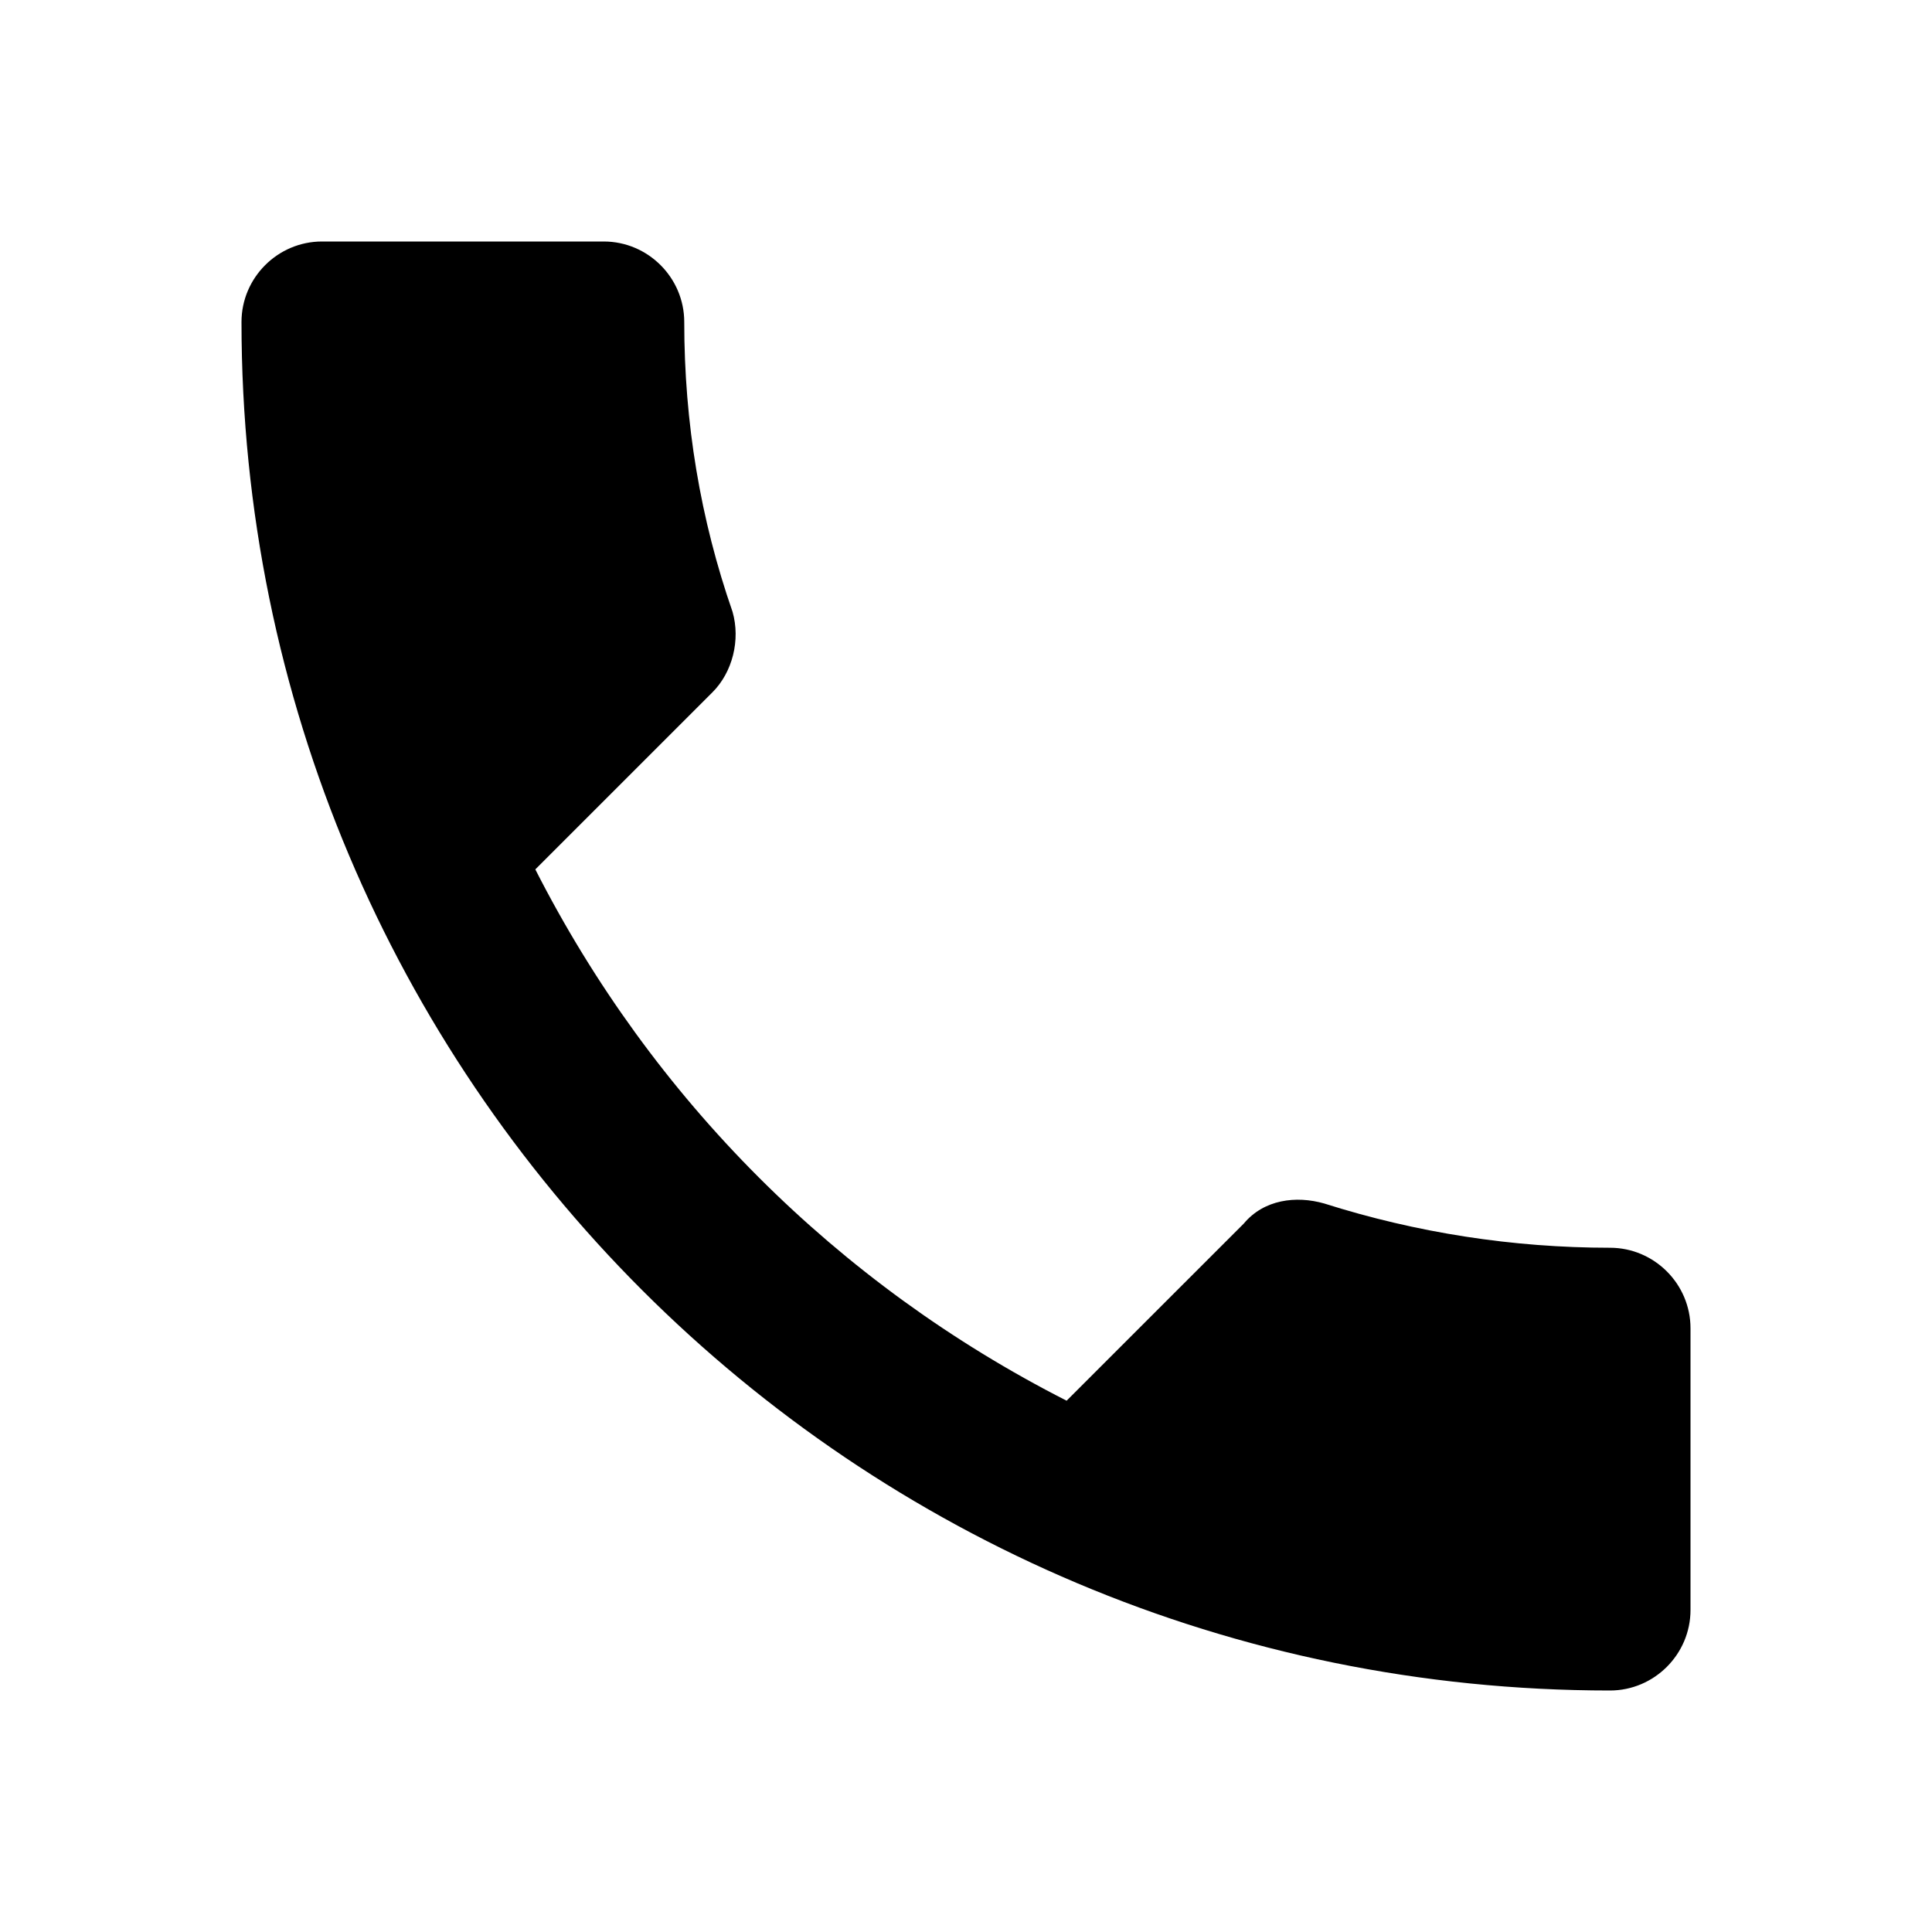
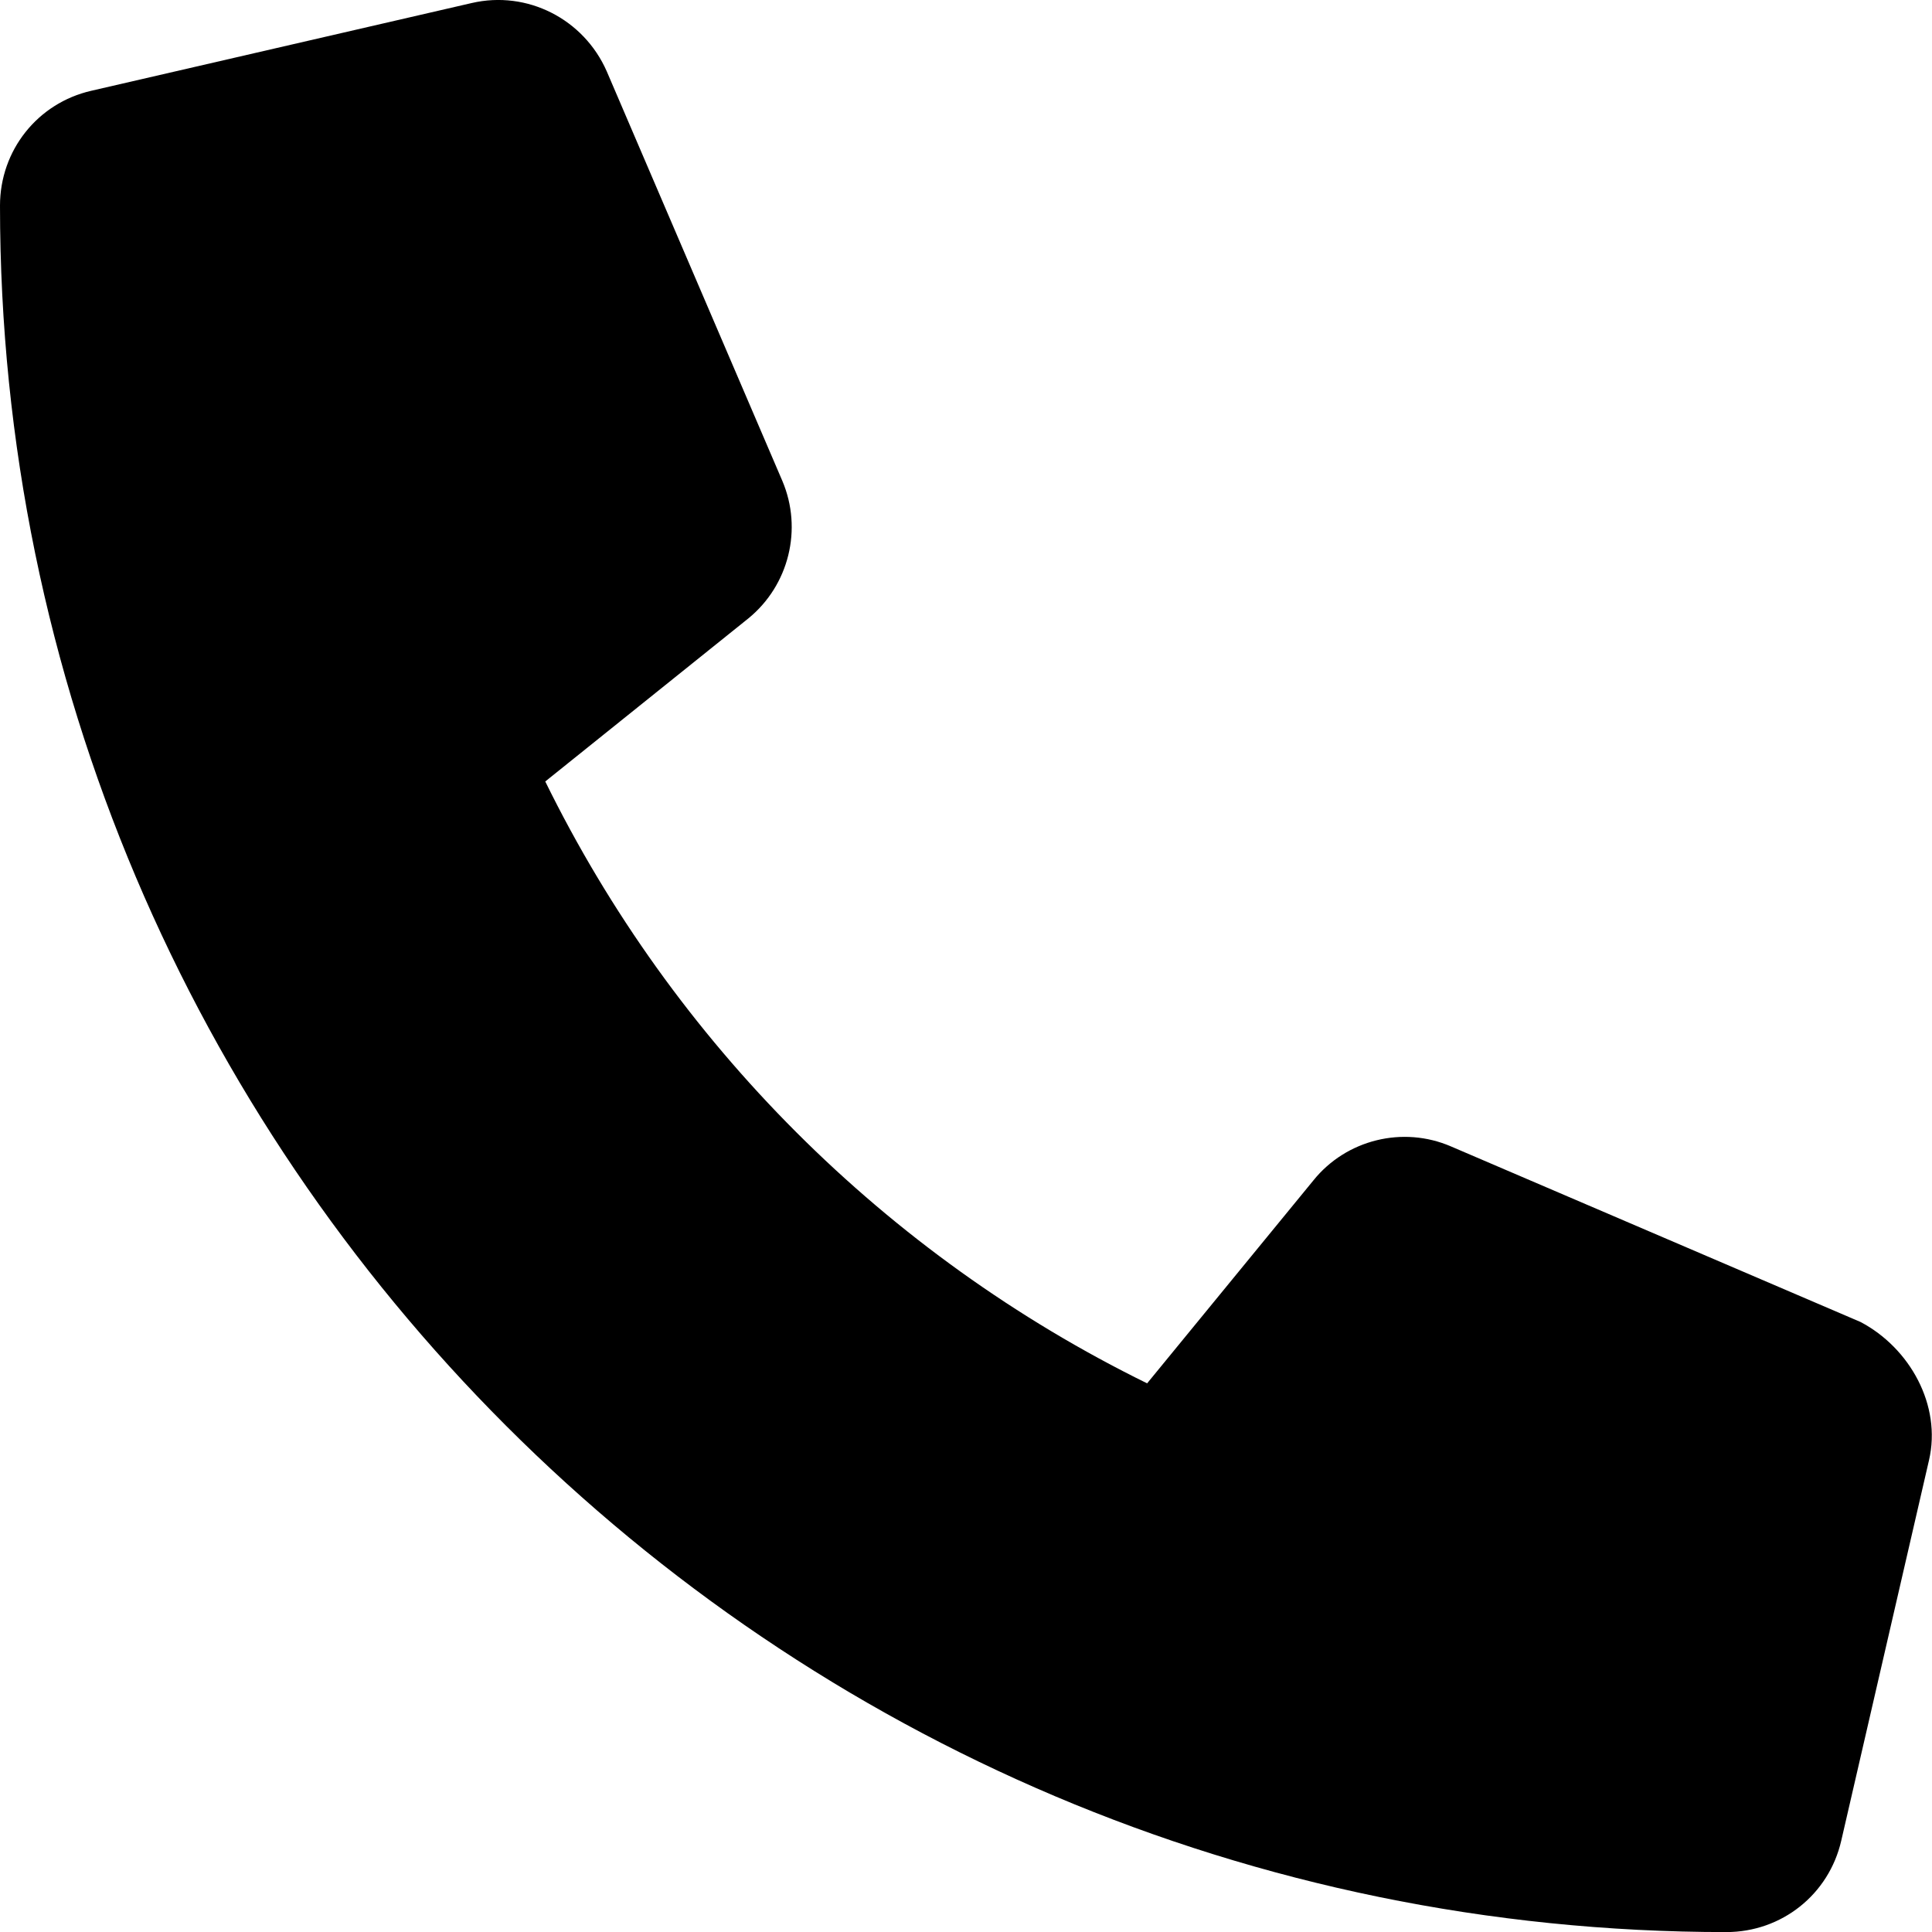
<svg xmlns="http://www.w3.org/2000/svg" viewBox="0 0 512 512">
-   <path d="M426.666 330.667a250.385 250.385 0 0 1-75.729-11.729c-7.469-2.136-16-1.073-21.332 5.333l-46.939 46.928c-60.802-30.928-109.864-80-140.802-140.803l46.939-46.927c5.332-5.333 7.462-13.864 5.332-21.333-8.537-24.531-12.802-50.136-12.802-76.803C181.333 73.604 171.734 64 160 64H85.333C73.599 64 64 73.604 64 85.333 64 285.864 226.136 448 426.666 448c11.73 0 21.334-9.604 21.334-21.333V352c0-11.729-9.604-21.333-21.334-21.333z" />
+   <path d="M511.2 387l-23.25 100.8c-3.266 14.25-15.79 24.22-30.46 24.22C205.2 512 0 306.8 0 54.5c0-14.66 9.969-27.2 24.22-30.45l100.8-23.25C139.7-2.602 154.7 5.018 160.8 18.92l46.52 108.5c5.438 12.78 1.77 27.67-8.98 36.45L144.5 207.1c33.98 69.22 90.26 125.5 159.5 159.5l44.08-53.8c8.688-10.78 23.69-14.51 36.47-8.975l108.5 46.51C506.1 357.2 514.6 372.4 511.2 387z" />
</svg>
